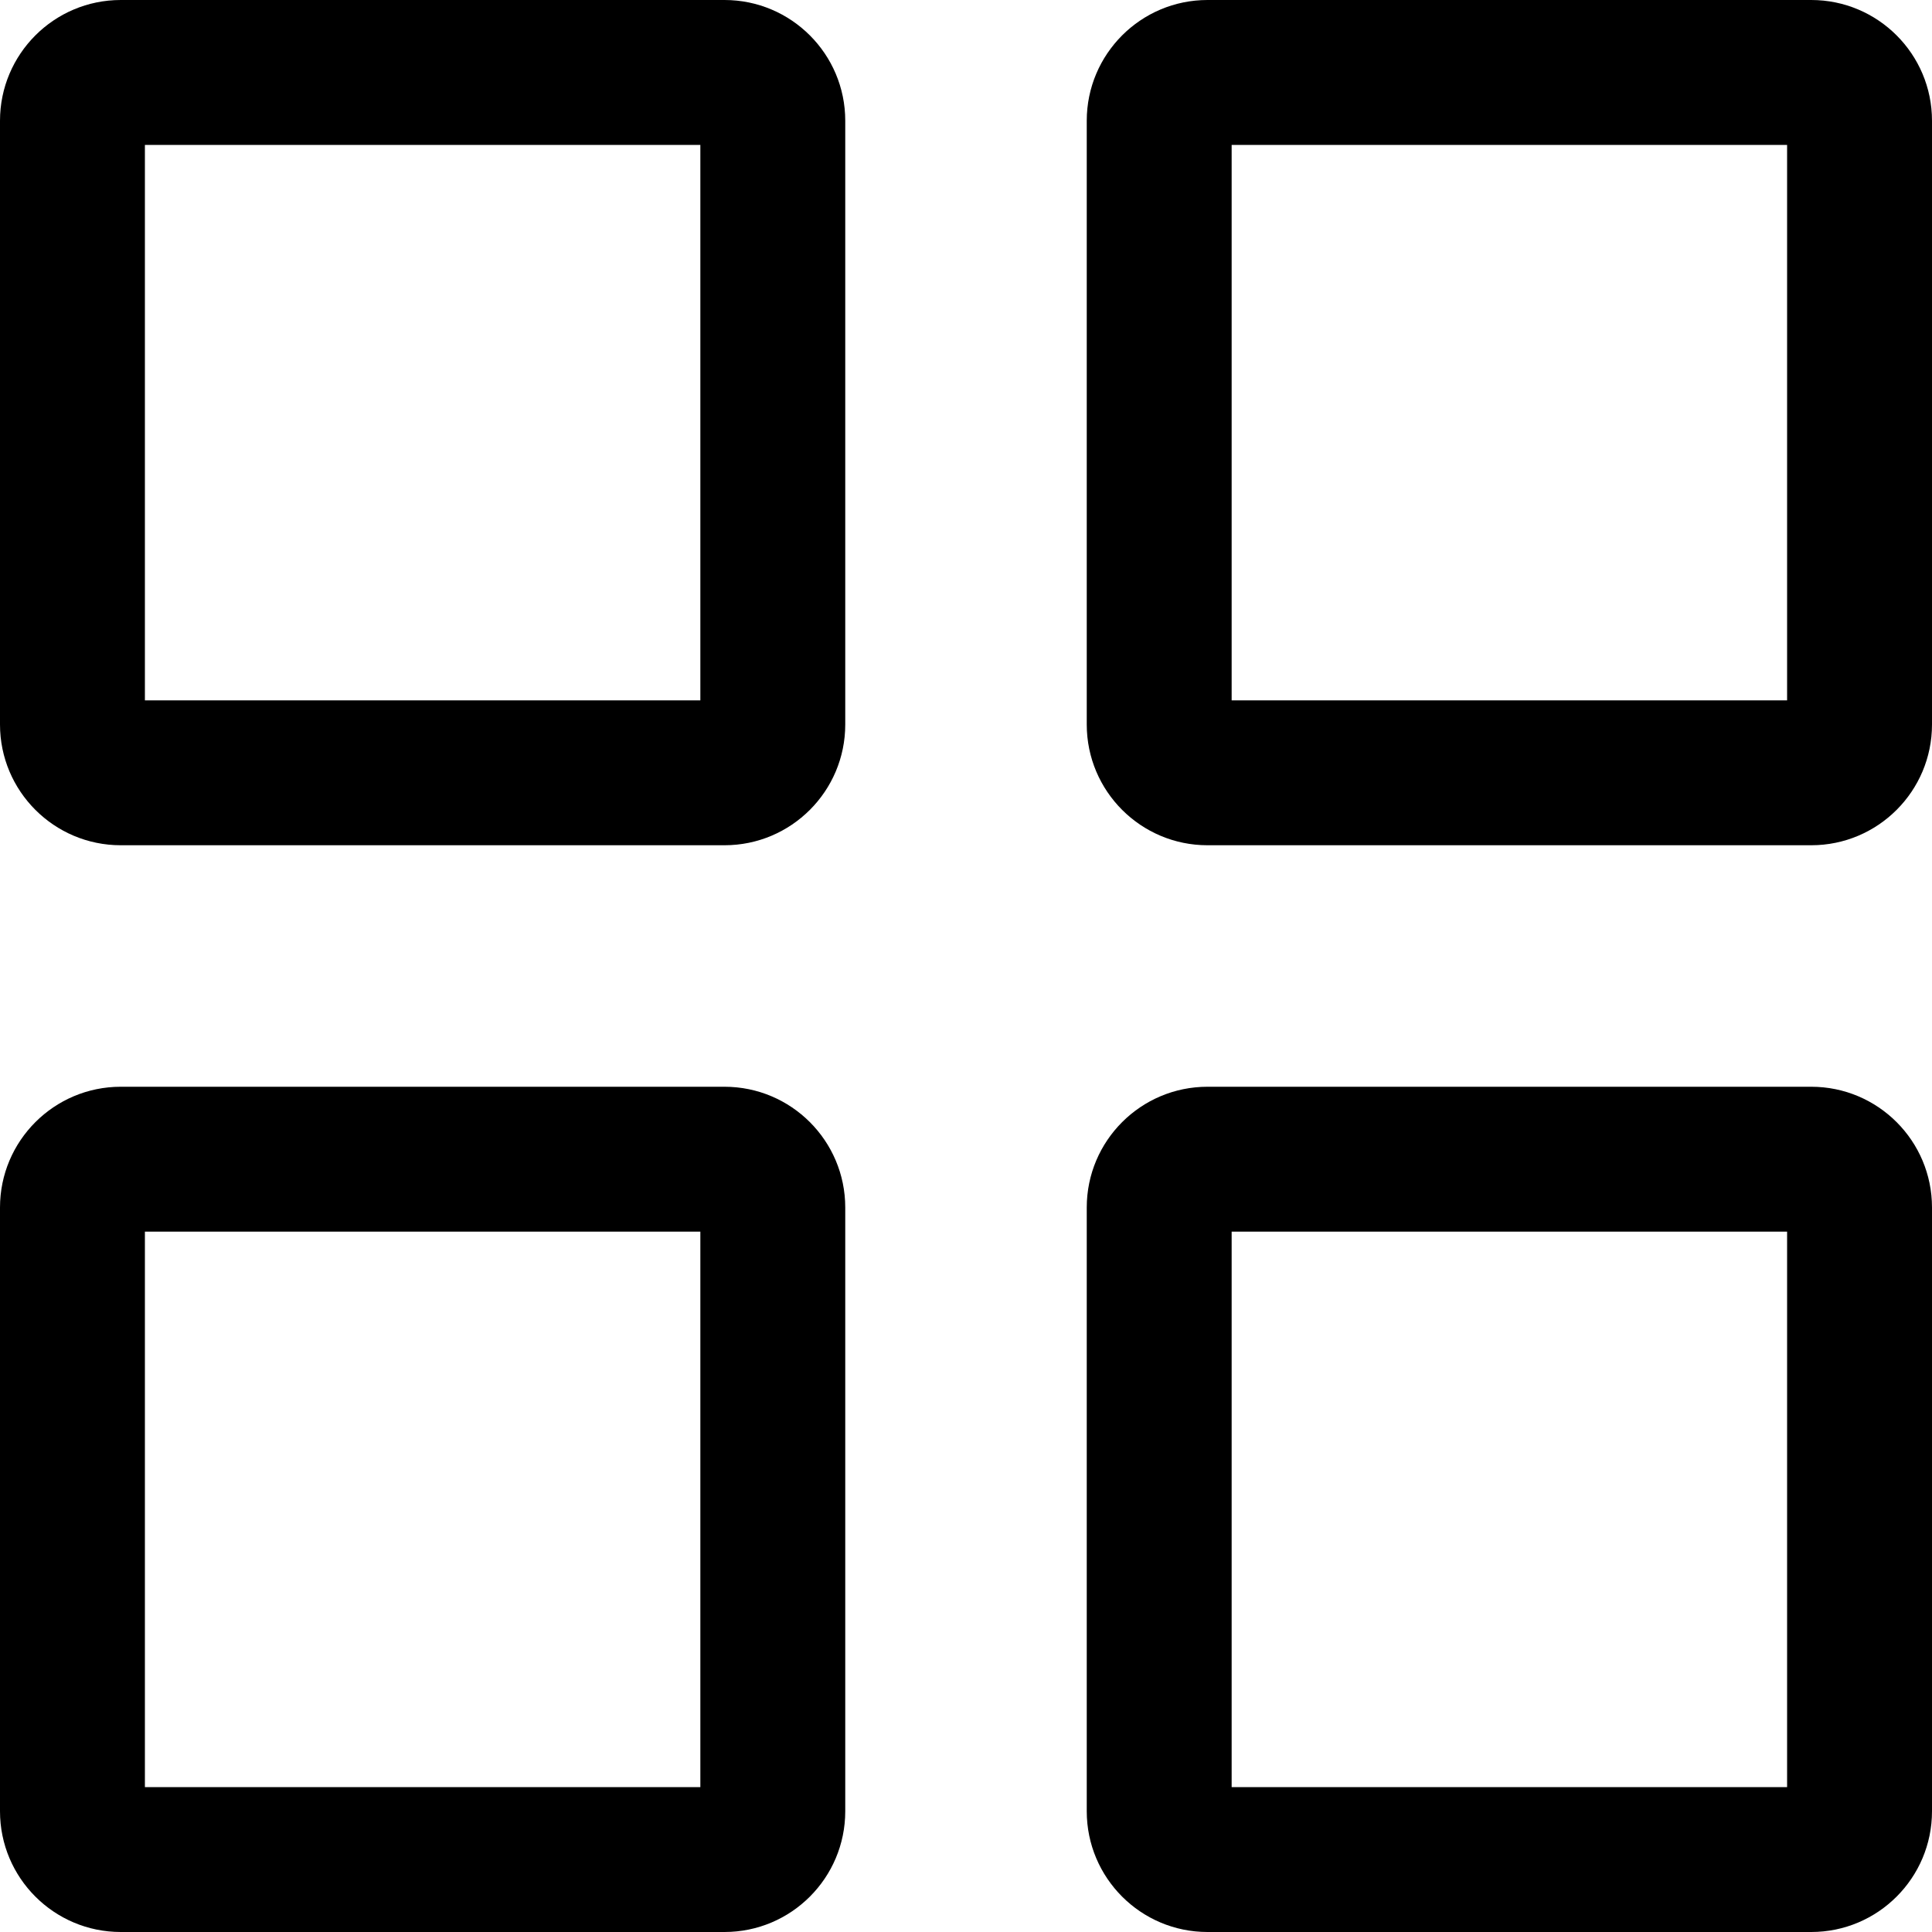
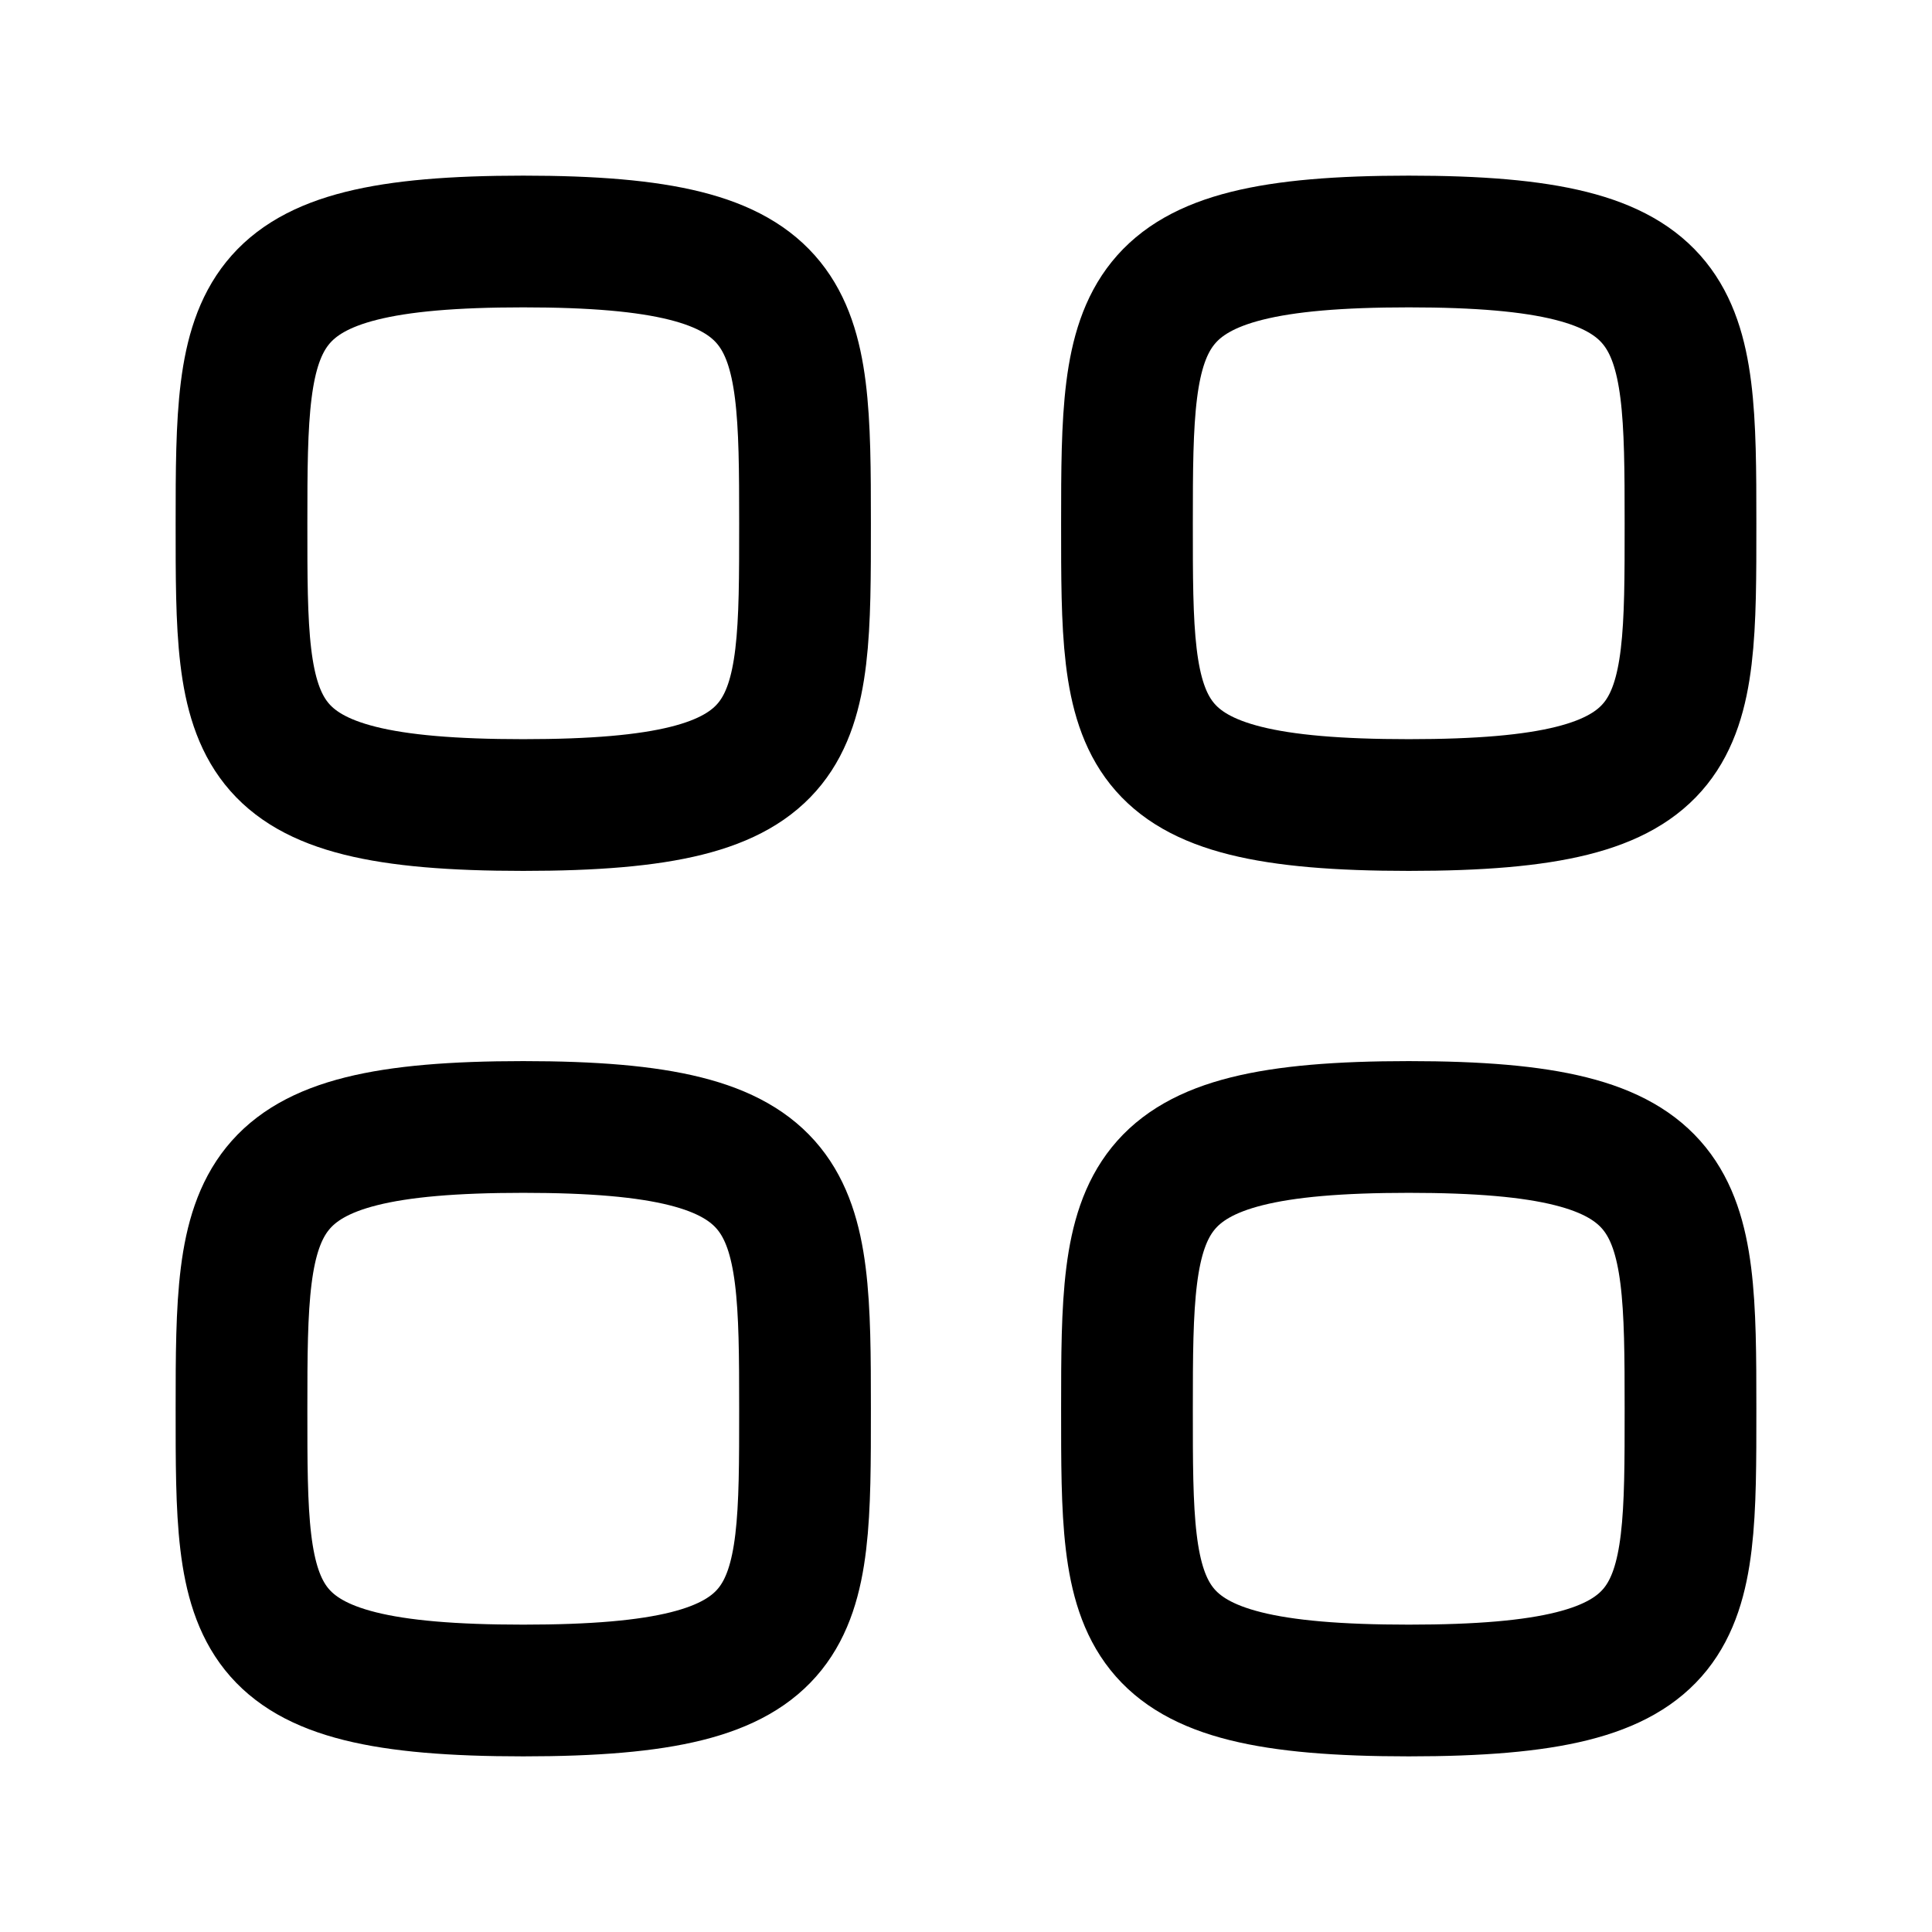
- <svg xmlns="http://www.w3.org/2000/svg" viewBox="0 0 16 16">
-   <path d="M6,9 C6.552,9 7,9.448 7,10 L7,15 C7,15.552 6.552,16 6,16 L1,16 C0.448,16 0,15.552 0,15 L0,10 C0,9.448 0.448,9 1,9 L6,9 Z M15,9 C15.552,9 16,9.448 16,10 L16,15 C16,15.552 15.552,16 15,16 L10,16 C9.448,16 9,15.552 9,15 L9,10 C9,9.448 9.448,9 10,9 L15,9 Z M5.8,10.2 L1.2,10.2 L1.2,14.8 L5.8,14.8 L5.8,10.2 Z M14.8,10.2 L10.2,10.2 L10.2,14.8 L14.8,14.8 L14.8,10.2 Z M6,0 C6.552,0 7,0.448 7,1 L7,6 C7,6.552 6.552,7 6,7 L1,7 C0.448,7 0,6.552 0,6 L0,1 C0,0.448 0.448,0 1,0 L6,0 Z M15,0 C15.552,0 16,0.448 16,1 L16,6 C16,6.552 15.552,7 15,7 L10,7 C9.448,7 9,6.552 9,6 L9,1 C9,0.448 9.448,0 10,0 L15,0 Z M5.8,1.2 L1.2,1.2 L1.2,5.8 L5.8,5.8 L5.8,1.2 Z M14.8,1.2 L10.2,1.2 L10.2,5.8 L14.8,5.8 L14.8,1.2 Z" />
+ <svg xmlns="http://www.w3.org/2000/svg" viewBox="0 0 22 22" fill="none">
+   <path fill-rule="evenodd" clip-rule="evenodd" d="M2.75 5.958C2.75 3.552 2.776 2.75 5.958 2.75C9.141 2.75 9.167 3.552 9.167 5.958C9.167 8.365 9.177 9.167 5.958 9.167C2.74 9.167 2.75 8.365 2.75 5.958Z" stroke="currentColor" stroke-width="1.5" stroke-linecap="round" stroke-linejoin="round" />
+   <path fill-rule="evenodd" clip-rule="evenodd" d="M12.833 5.958C12.833 3.552 12.859 2.75 16.042 2.75C19.224 2.75 19.25 3.552 19.25 5.958C19.25 8.365 19.26 9.167 16.042 9.167C12.823 9.167 12.833 8.365 12.833 5.958Z" stroke="currentColor" stroke-width="1.5" stroke-linecap="round" stroke-linejoin="round" />
+   <path fill-rule="evenodd" clip-rule="evenodd" d="M2.75 16.042C2.75 13.635 2.776 12.833 5.958 12.833C9.141 12.833 9.167 13.635 9.167 16.042C9.167 18.448 9.177 19.25 5.958 19.25C2.74 19.25 2.75 18.448 2.75 16.042Z" stroke="currentColor" stroke-width="1.5" stroke-linecap="round" stroke-linejoin="round" />
+   <path fill-rule="evenodd" clip-rule="evenodd" d="M12.833 16.042C12.833 13.635 12.859 12.833 16.042 12.833C19.224 12.833 19.25 13.635 19.25 16.042C19.25 18.448 19.26 19.25 16.042 19.25C12.823 19.25 12.833 18.448 12.833 16.042Z" stroke="currentColor" stroke-width="1.5" stroke-linecap="round" stroke-linejoin="round" />
</svg>
